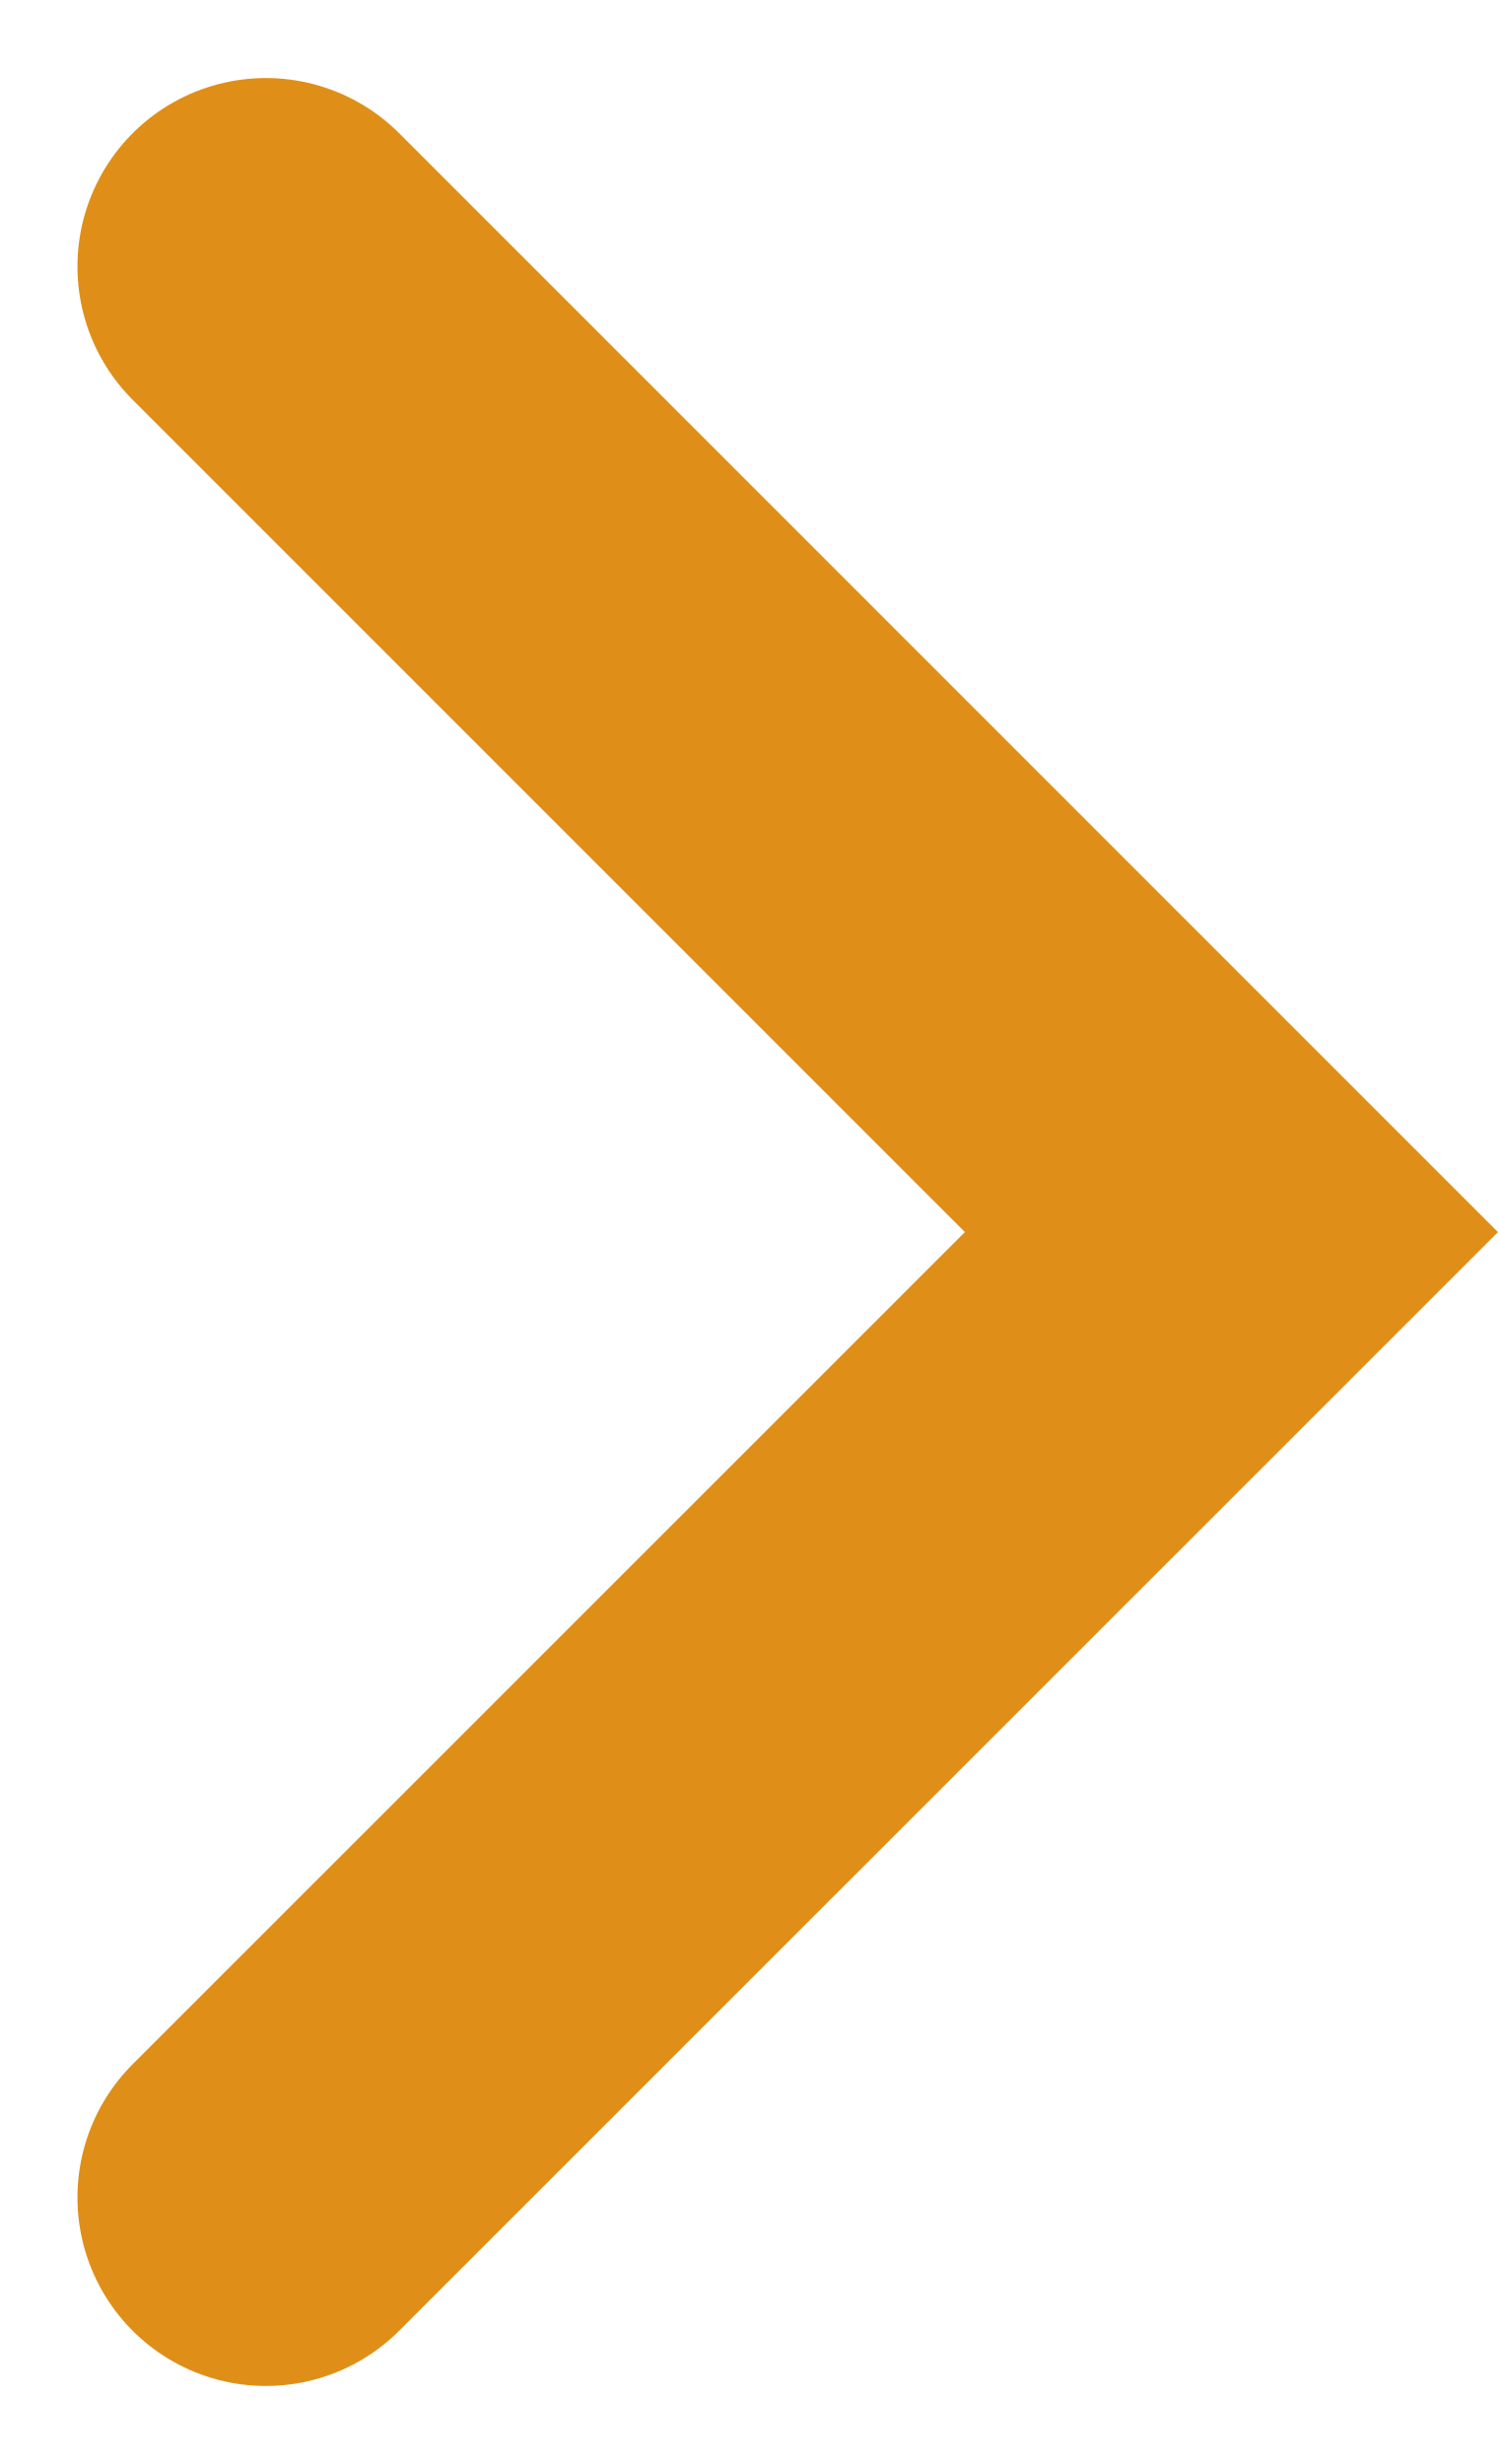
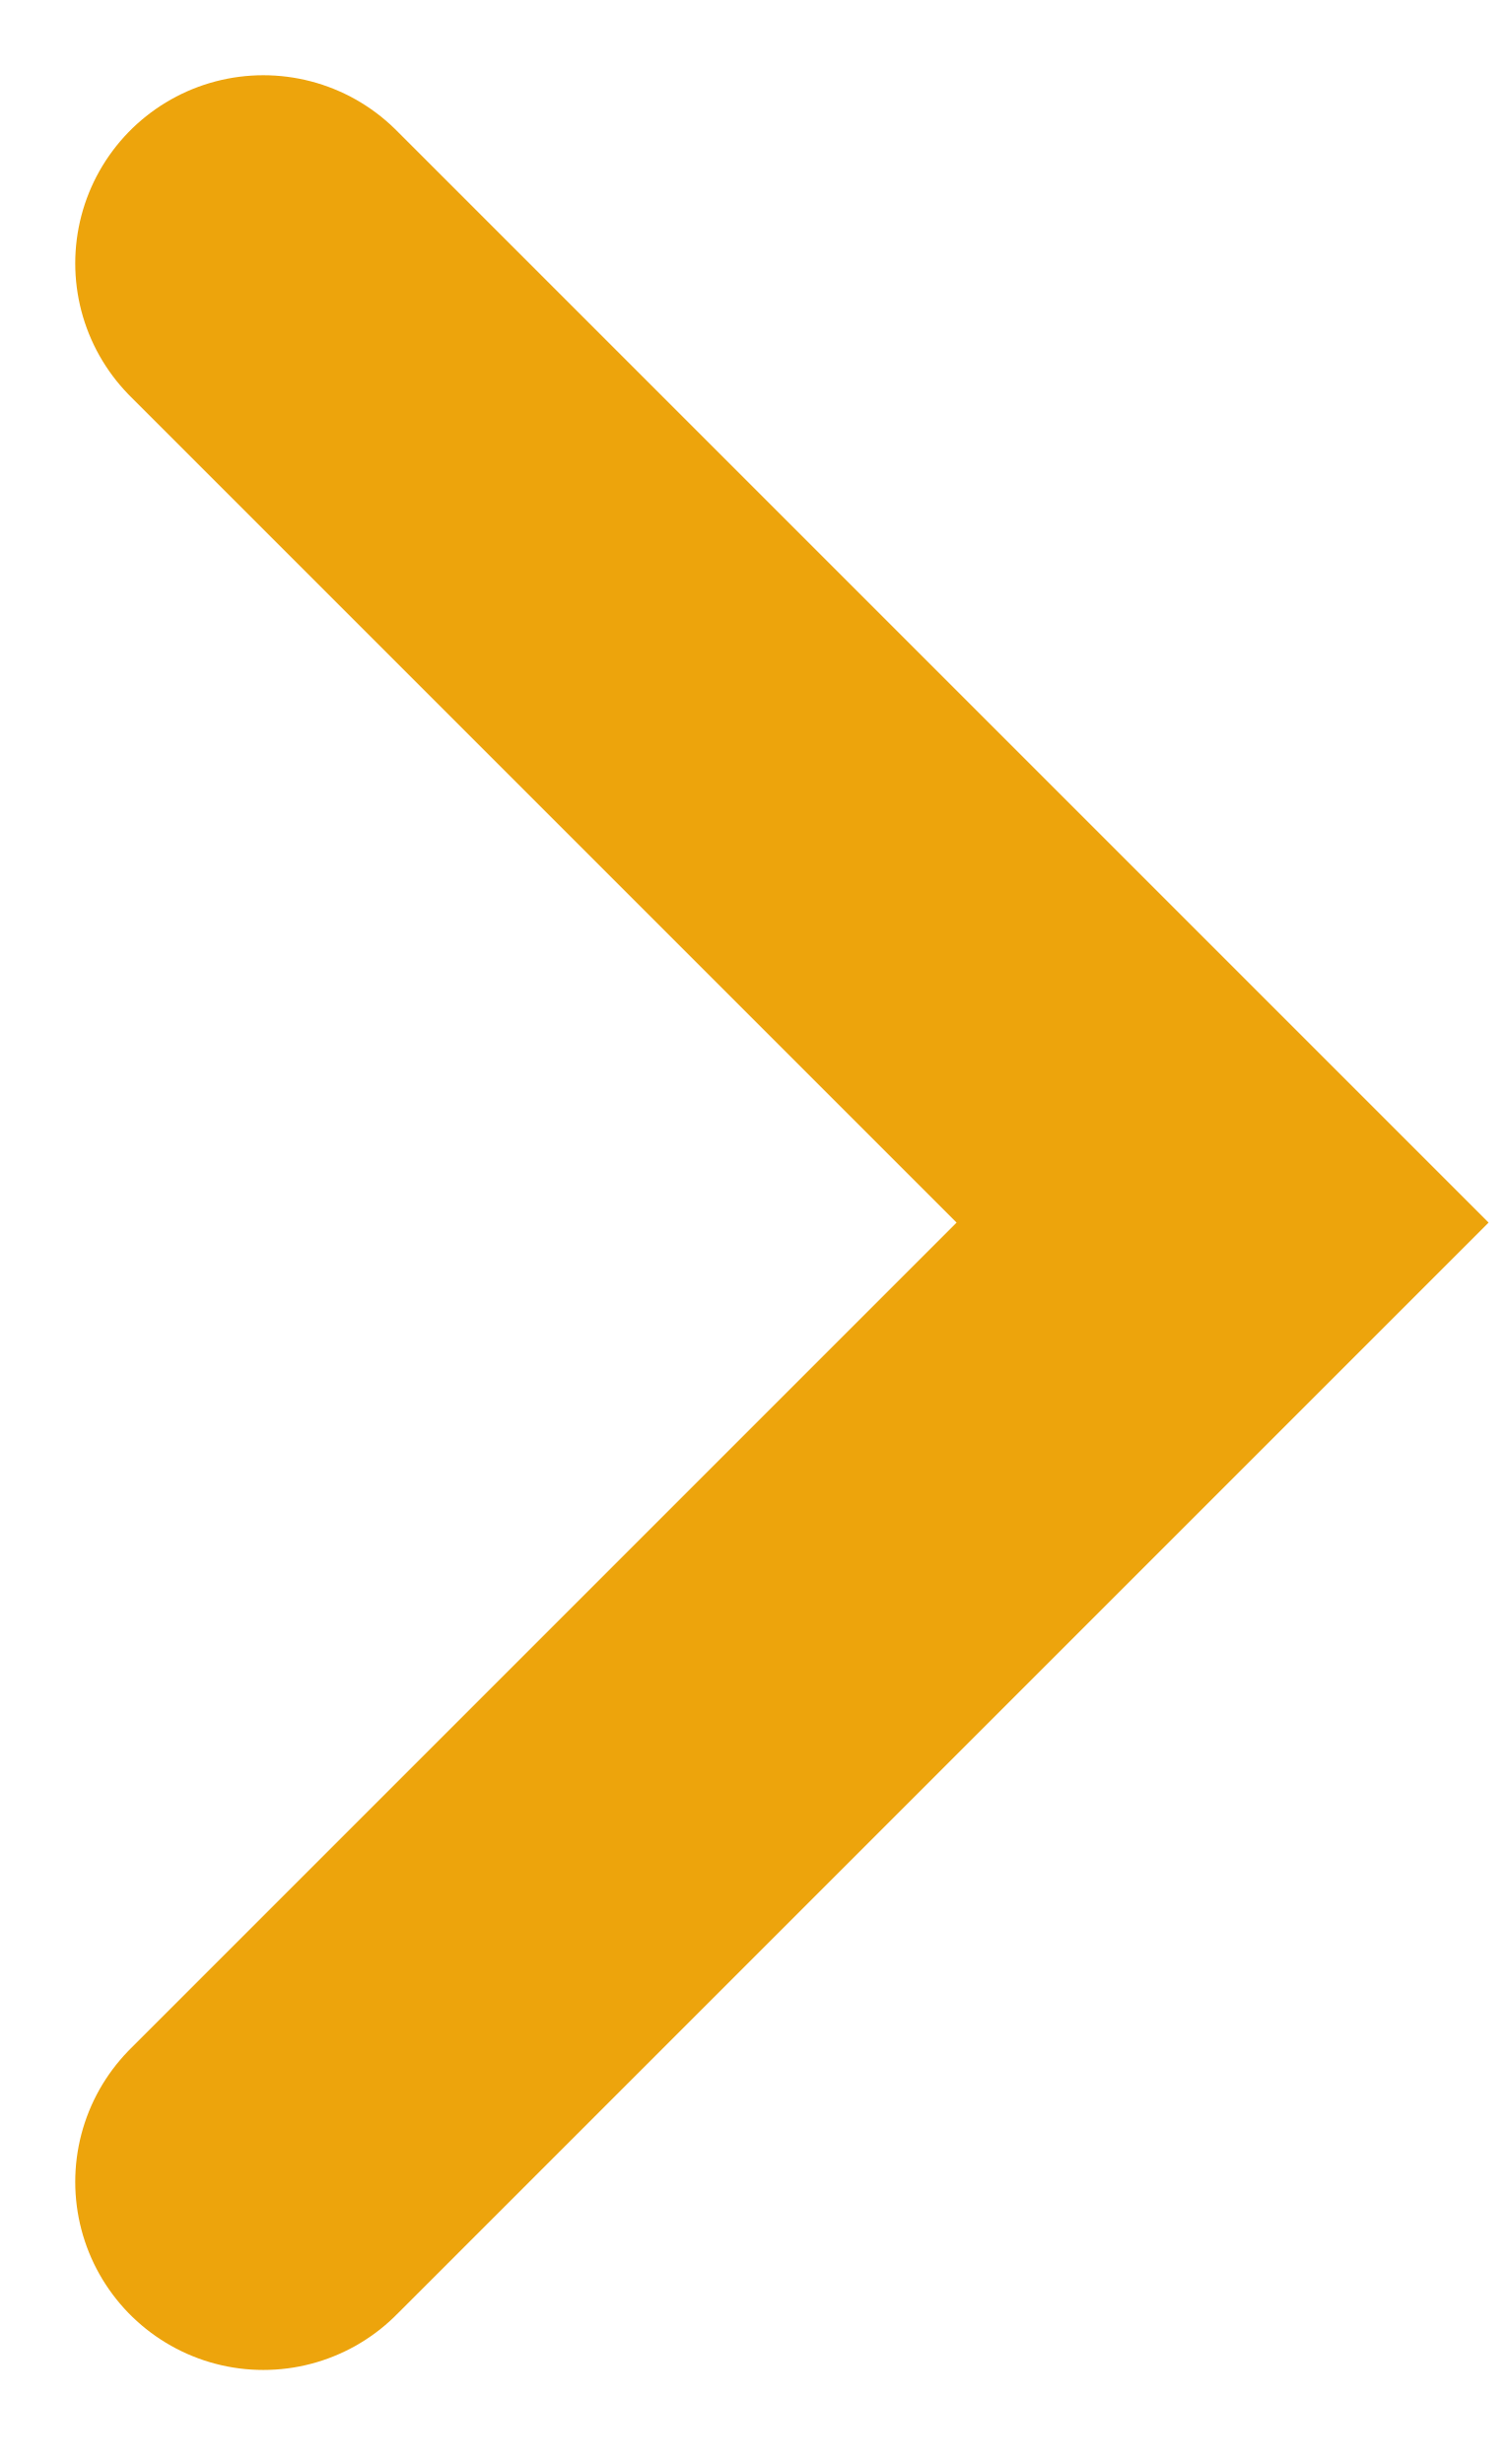
- <svg xmlns="http://www.w3.org/2000/svg" width="7.951" height="13.073" viewBox="0 0 7.951 13.073">
-   <path id="link-arrow" d="M614-2900.5l5.123-5.123,5.122,5.123" transform="translate(-2899.089 -612.586) rotate(90)" fill="none" stroke="#df8f17" stroke-linecap="round" stroke-width="2" />
+ <svg xmlns="http://www.w3.org/2000/svg" version="1.1" id="Layer_1" x="0px" y="0px" viewBox="0 0 8 13.1" style="enable-background:new 0 0 8 13.1;" xml:space="preserve">
+   <style type="text/css">
+ 	.st0{fill:none;stroke:#EDA40C;stroke-width:2;stroke-linecap:round;}
+ </style>
+   <path id="link-arrow" class="st0" d="M1.4,1.4l5.1,5.1l-5.1,5.1" />
</svg>
